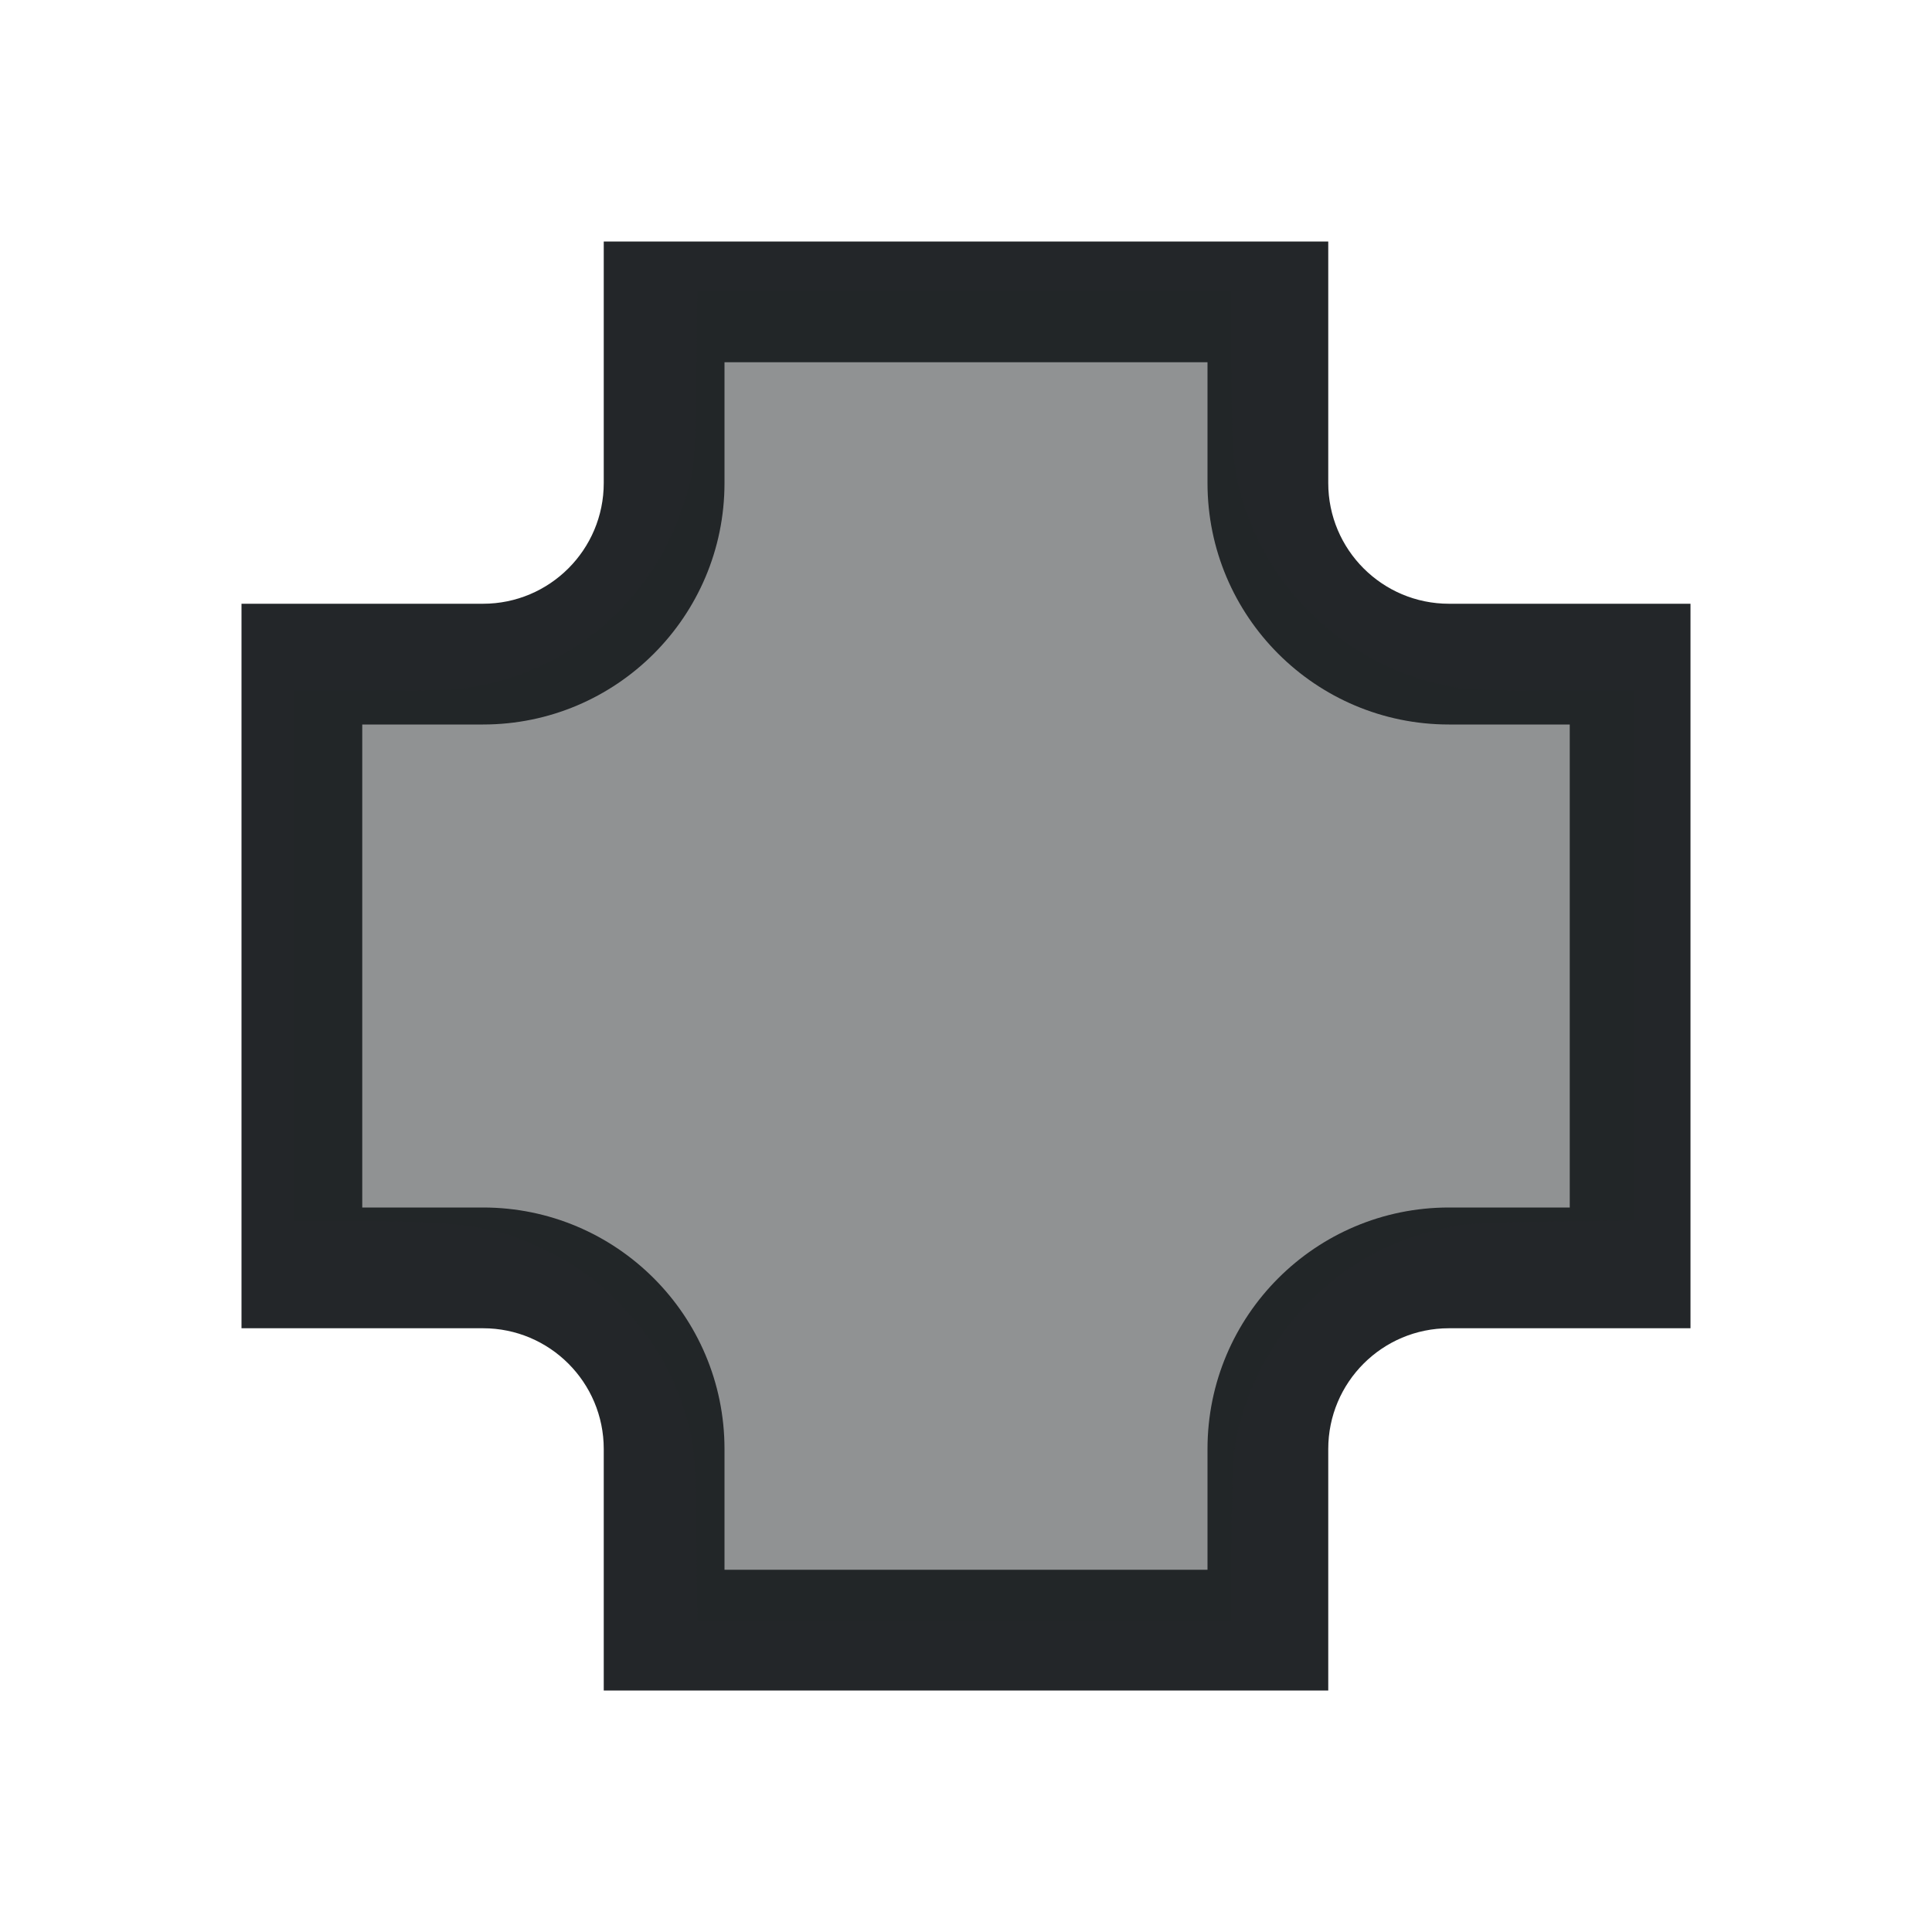
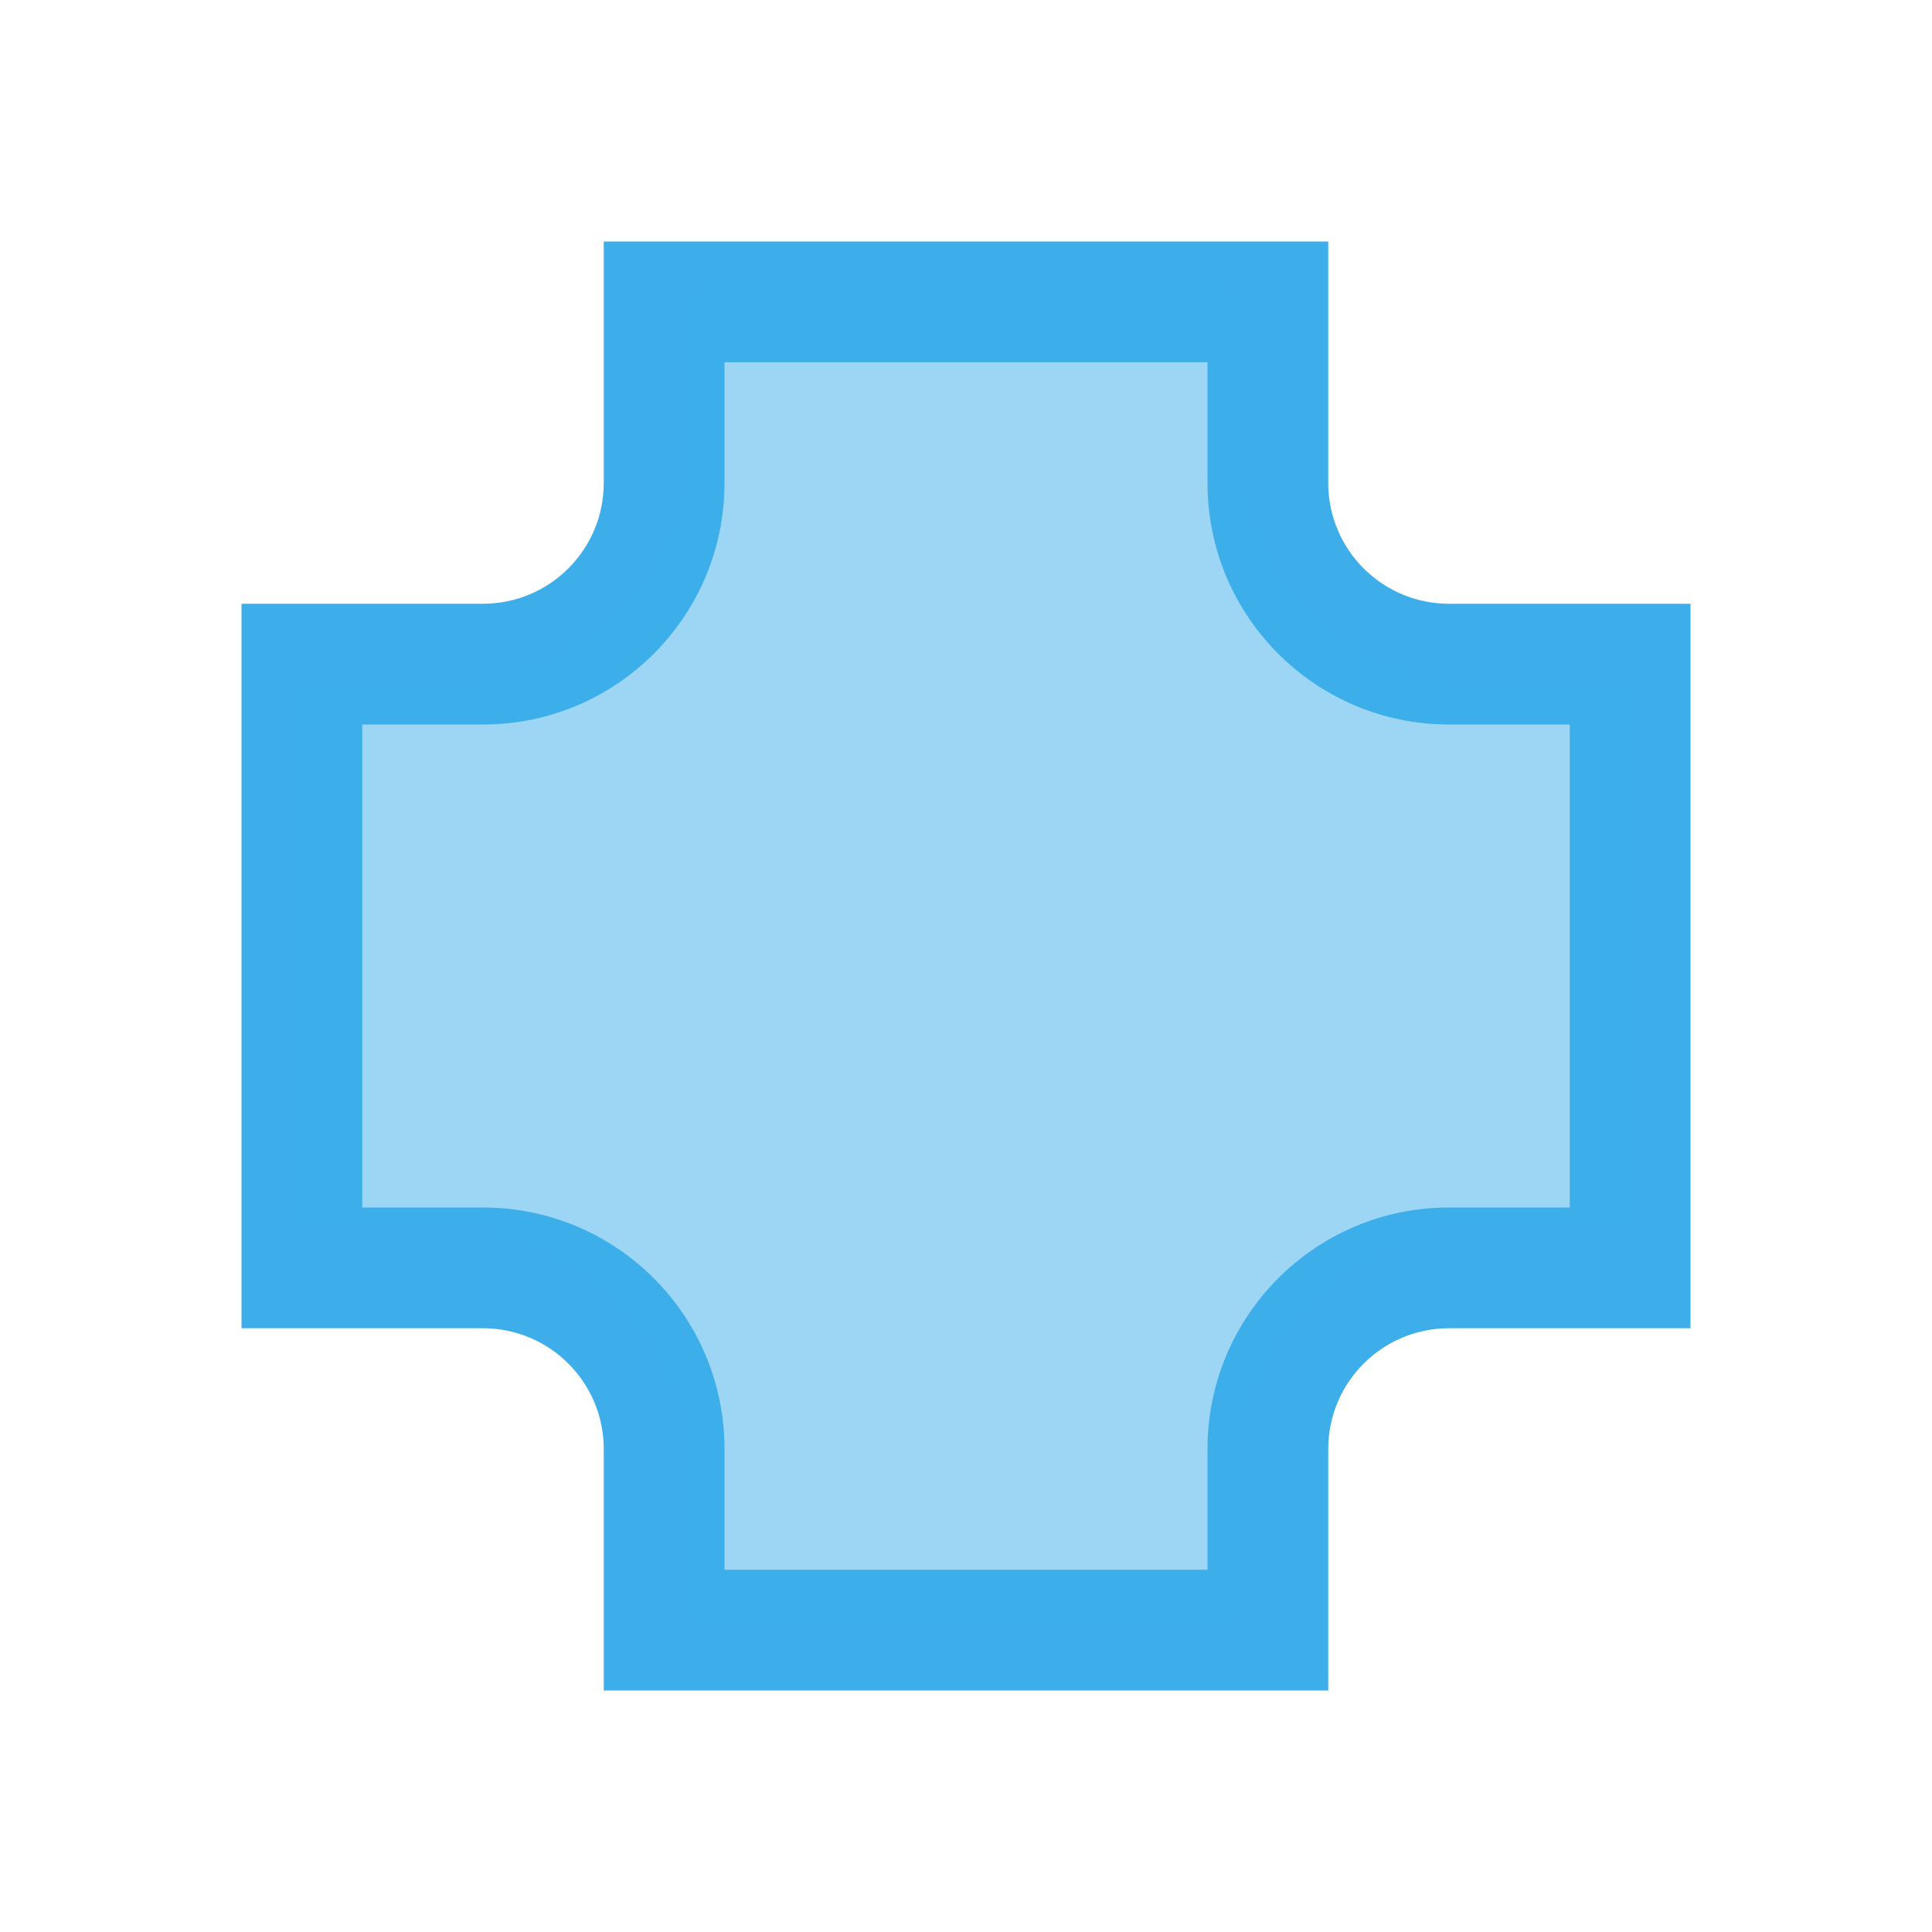
- <svg xmlns="http://www.w3.org/2000/svg" version="1.1" viewBox="0 0 16 16">
-   <defs>
+ <svg xmlns="http://www.w3.org/2000/svg" version="1.1" viewBox="0 0 16 16" id="svg9">
+   <defs id="defs3">
    <style type="text/css" id="current-color-scheme">.ColorScheme-Text {
        color:#232629;
      }</style>
  </defs>
-   <path class="ColorScheme-Text" d="m5 2v2a1 1 0 0 1-1 1h-2v6h2a1 1 0 0 1 1 1v2h6v-2a1 1 0 0 1 1-1h2v-6h-2a1 1 0 0 1-1-1v-2zm1 1h4v1a2 2 0 0 0 2 2h1v4h-1a2 2 0 0 0-2 2v1h-4v-1a2 2 0 0 0-2-2h-1v-4h1a2 2 0 0 0 2-2z" fill="currentColor" />
-   <path d="m5.766 12.737c-7e-3 -0.534-0.016-0.719-0.039-0.827-0.094-0.432-0.282-0.787-0.581-1.096-0.209-0.216-0.359-0.325-0.628-0.458-0.408-0.2-0.671-0.241-1.569-0.242l-0.514-4.25e-4v-4.396h0.668c0.582 0 0.692-0.005 0.853-0.036 0.895-0.174 1.575-0.846 1.771-1.749 0.022-0.1 0.031-0.304 0.038-0.829l0.009-0.697h4.426v0.635c0 0.673 0.012 0.827 0.087 1.084 0.235 0.807 0.924 1.42 1.757 1.565 0.119 0.021 0.324 0.027 0.825 0.027h0.667v4.39l-0.683 0.01c-0.586 9e-3 -0.708 0.016-0.858 0.048-0.46 0.099-0.82 0.289-1.135 0.601-0.346 0.343-0.574 0.793-0.64 1.261-0.011 0.079-0.02 0.426-0.02 0.769v0.625h-4.426z" class="ColorScheme-Text" fill="currentColor" fill-opacity=".502" />
+   <path class="ColorScheme-Text" d="m5 2v2a1 1 0 0 1-1 1h-2v6h2a1 1 0 0 1 1 1v2h6v-2a1 1 0 0 1 1-1h2v-6h-2a1 1 0 0 1-1-1v-2zm1 1h4v1a2 2 0 0 0 2 2h1v4h-1a2 2 0 0 0-2 2v1h-4v-1a2 2 0 0 0-2-2h-1v-4h1a2 2 0 0 0 2-2z" fill="currentColor" id="path5" style="fill:#3daee9;fill-opacity:1" />
+   <path d="m5.766 12.737c-7e-3 -0.534-0.016-0.719-0.039-0.827-0.094-0.432-0.282-0.787-0.581-1.096-0.209-0.216-0.359-0.325-0.628-0.458-0.408-0.2-0.671-0.241-1.569-0.242l-0.514-4.25e-4v-4.396h0.668c0.582 0 0.692-0.005 0.853-0.036 0.895-0.174 1.575-0.846 1.771-1.749 0.022-0.1 0.031-0.304 0.038-0.829l0.009-0.697h4.426v0.635c0 0.673 0.012 0.827 0.087 1.084 0.235 0.807 0.924 1.42 1.757 1.565 0.119 0.021 0.324 0.027 0.825 0.027h0.667v4.39l-0.683 0.01c-0.586 9e-3 -0.708 0.016-0.858 0.048-0.46 0.099-0.82 0.289-1.135 0.601-0.346 0.343-0.574 0.793-0.64 1.261-0.011 0.079-0.02 0.426-0.02 0.769v0.625h-4.426z" class="ColorScheme-Text" fill="currentColor" fill-opacity=".502" id="path7" style="fill:#3daee9;fill-opacity:0.502" />
</svg>
